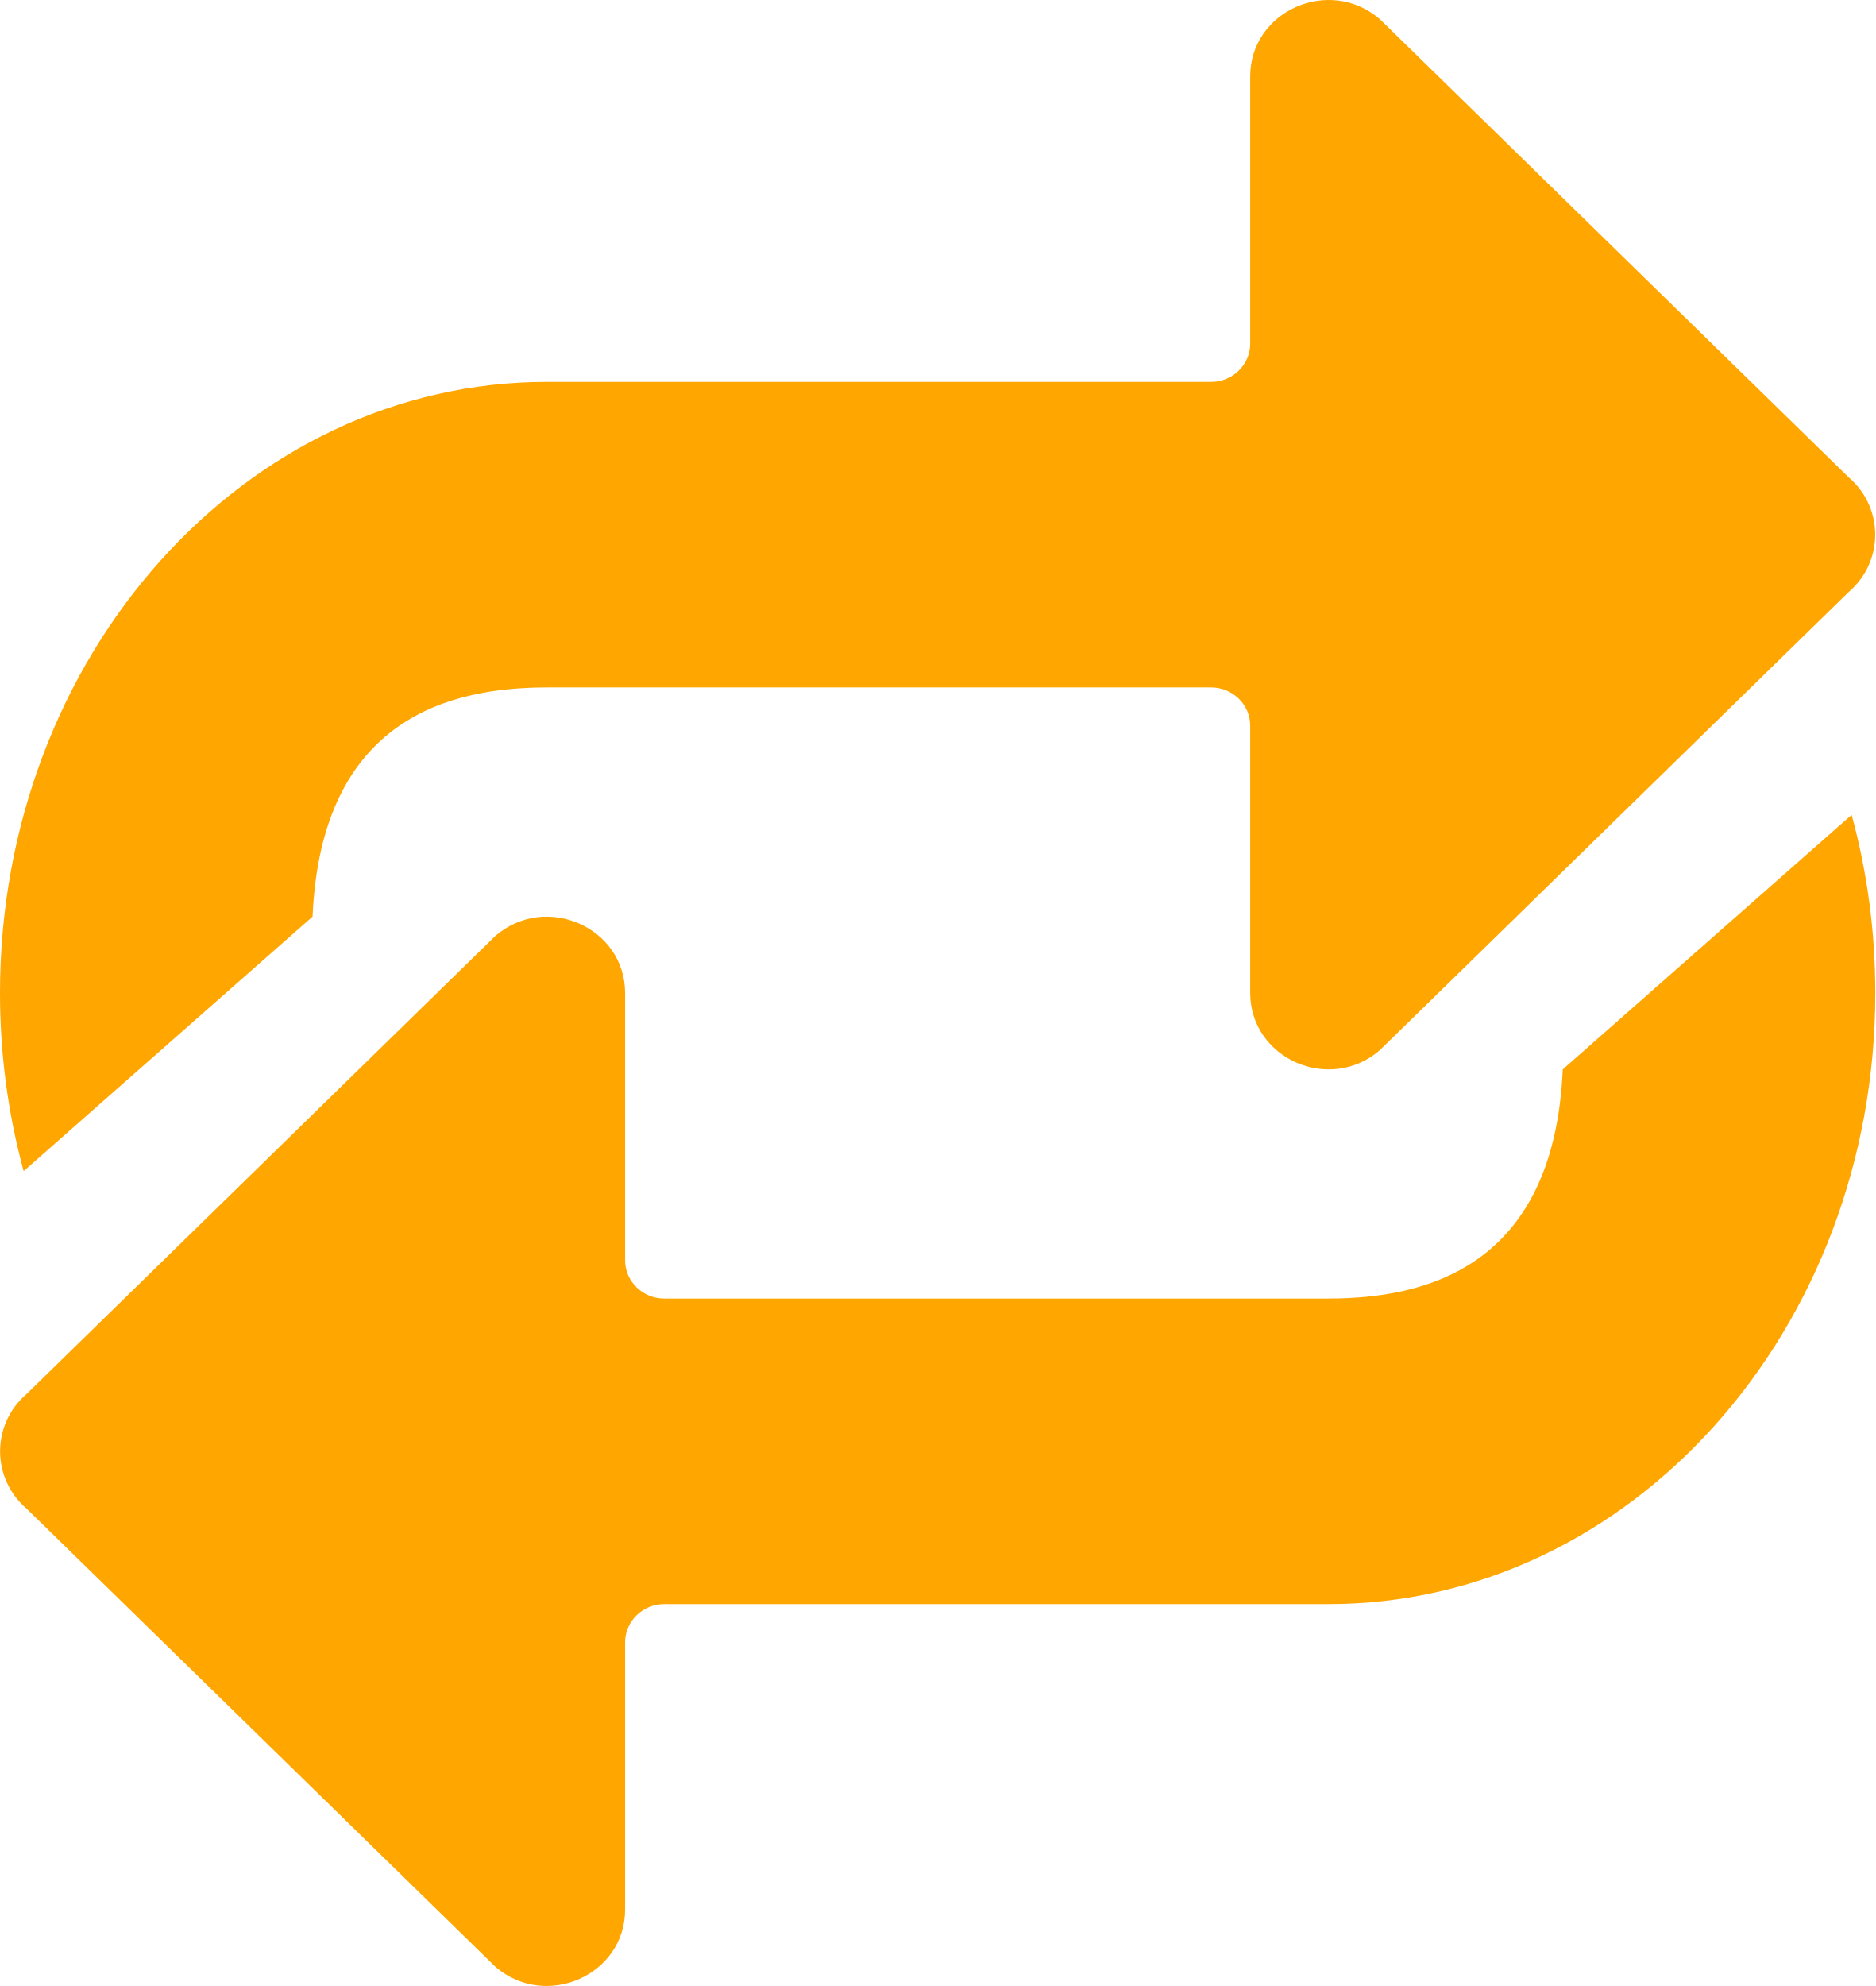
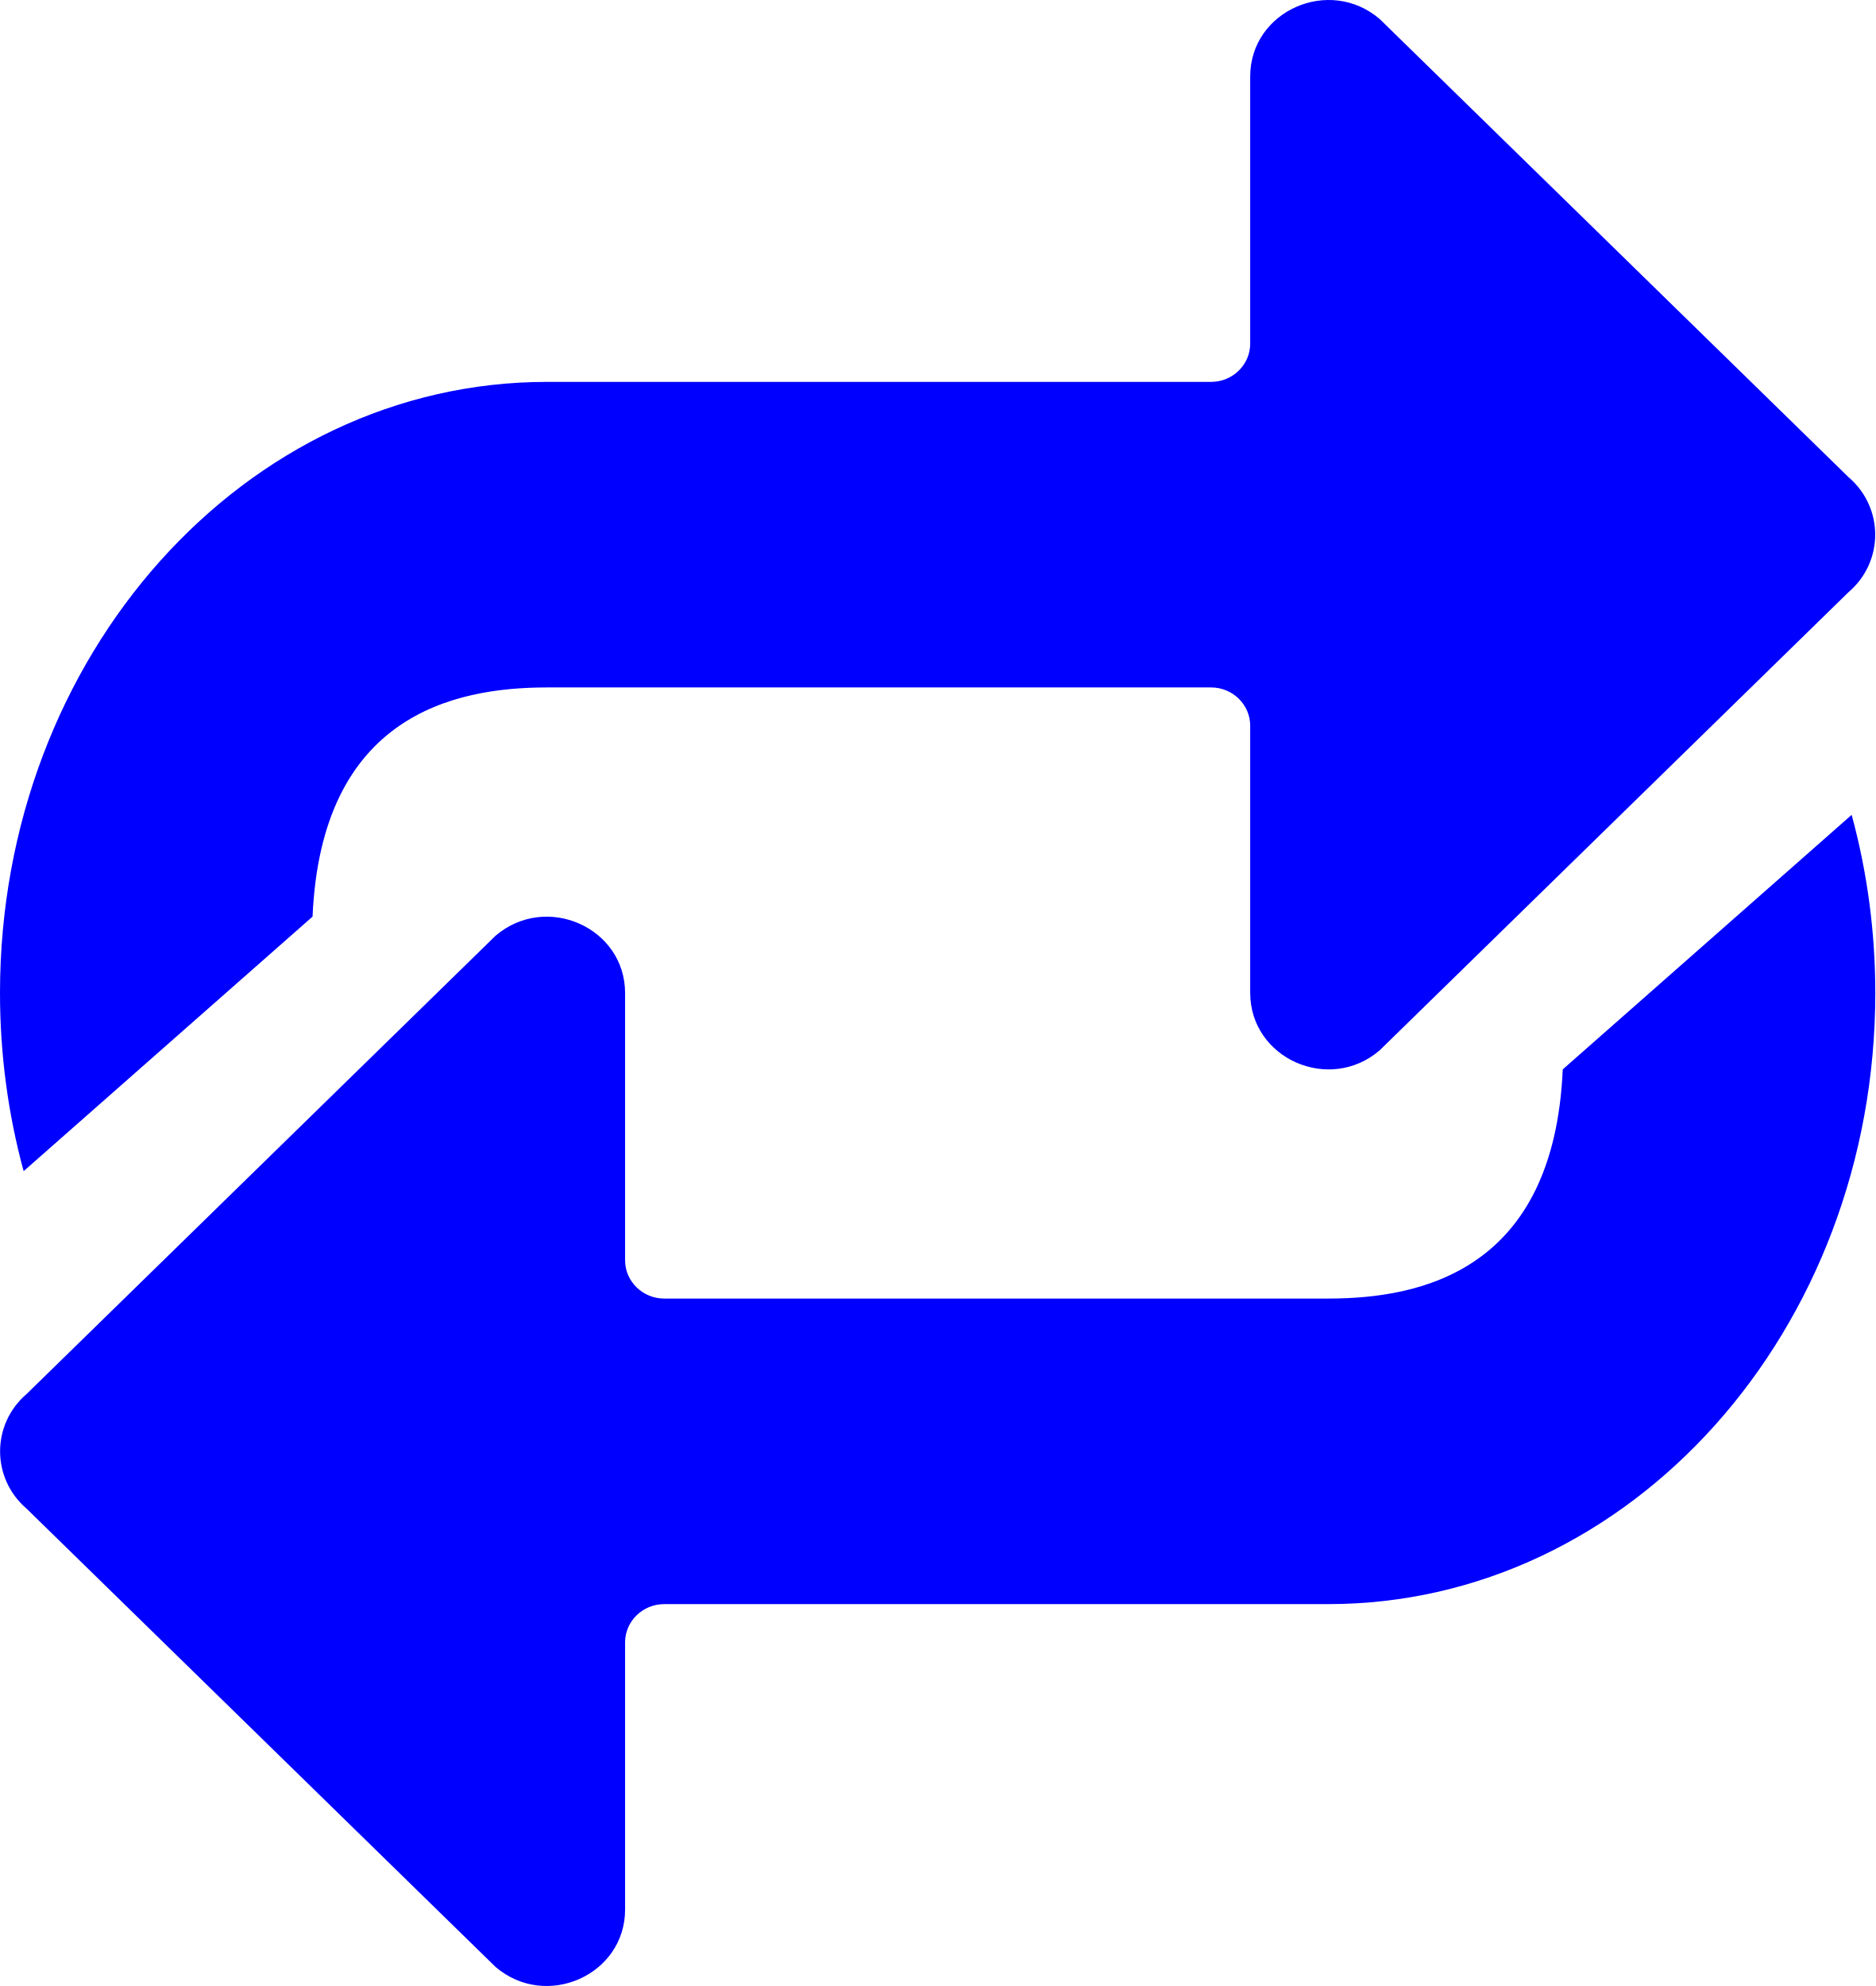
<svg xmlns="http://www.w3.org/2000/svg" width="17" height="18" version="1.1" id="svg1673">
  <defs id="defs1677">
    <linearGradient y2="123.913" y1="4.25" x2="64" x1="64" gradientUnits="userSpaceOnUse" id="SVGID_1_">
      <stop id="stop1646" style="stop-color:#FFAB40" offset="0" />
      <stop id="stop1648" style="stop-color:#FF6D00" offset="1" />
    </linearGradient>
  </defs>
-   <g style="fill:#ffa600;fill-opacity:1" id="g1667" transform="matrix(0.1770833,0,0,0.1730874,-2.833333,-2.077594)">
-     <path d="M 86.63,67 C 84.05,69.27 80,67.43 80,63.99 V 50 c 0,-1.1 -0.9,-2 -2,-2 H 44 C 39.18,48 32.45,49.51 32,60 L 17.22,73.32 C 17.21,73.31 17.2,73.3 17.2,73.29 16.42,70.35 16,67.23 16,64 16,46.33 28.54,32 44,32 h 34 c 1.1,0 2,-0.9 2,-2 V 16.01 c 0,-3.44 4.05,-5.27 6.63,-3.01 l 24,23.99 c 1.82,1.59 1.82,4.43 0,6.02 z" style="fill:#ffa600;fill-opacity:1" id="path1663" />
-     <path d="M 41.37,61 C 43.96,58.74 48,60.57 48,64.01 V 78 c 0,1.1 0.9,2 2,2 h 34 c 4.82,0 11.55,-1.51 12,-12 l 14.78,-13.32 c 0.01,0.01 0.02,0.02 0.02,0.03 0.78,2.94 1.2,6.06 1.2,9.29 0,17.67 -12.54,32 -28,32 H 50 c -1.1,0 -2,0.9 -2,2 v 13.99 c 0,3.44 -4.05,5.27 -6.63,3.01 l -24,-23.99 c -1.82,-1.59 -1.82,-4.43 0,-6.02 z" style="fill:#ffa600;fill-opacity:1" id="path1665" />
+   <g style="fill:#0000ff;fill-opacity:1" id="g1667" transform="matrix(0.1770833,0,0,0.1730874,-2.833333,-2.077594)">
+     <path d="M 86.63,67 C 84.05,69.27 80,67.43 80,63.99 V 50 c 0,-1.1 -0.9,-2 -2,-2 H 44 C 39.18,48 32.45,49.51 32,60 L 17.22,73.32 C 17.21,73.31 17.2,73.3 17.2,73.29 16.42,70.35 16,67.23 16,64 16,46.33 28.54,32 44,32 h 34 c 1.1,0 2,-0.9 2,-2 V 16.01 c 0,-3.44 4.05,-5.27 6.63,-3.01 l 24,23.99 c 1.82,1.59 1.82,4.43 0,6.02 z" style="fill:#0000ff;fill-opacity:1" id="path1663" />
+     <path d="M 41.37,61 C 43.96,58.74 48,60.57 48,64.01 V 78 c 0,1.1 0.9,2 2,2 h 34 c 4.82,0 11.55,-1.51 12,-12 l 14.78,-13.32 c 0.01,0.01 0.02,0.02 0.02,0.03 0.78,2.94 1.2,6.06 1.2,9.29 0,17.67 -12.54,32 -28,32 H 50 c -1.1,0 -2,0.9 -2,2 v 13.99 c 0,3.44 -4.05,5.27 -6.63,3.01 l -24,-23.99 c -1.82,-1.59 -1.82,-4.43 0,-6.02 z" style="fill:#0000ff;fill-opacity:1" id="path1665" />
  </g>
</svg>
